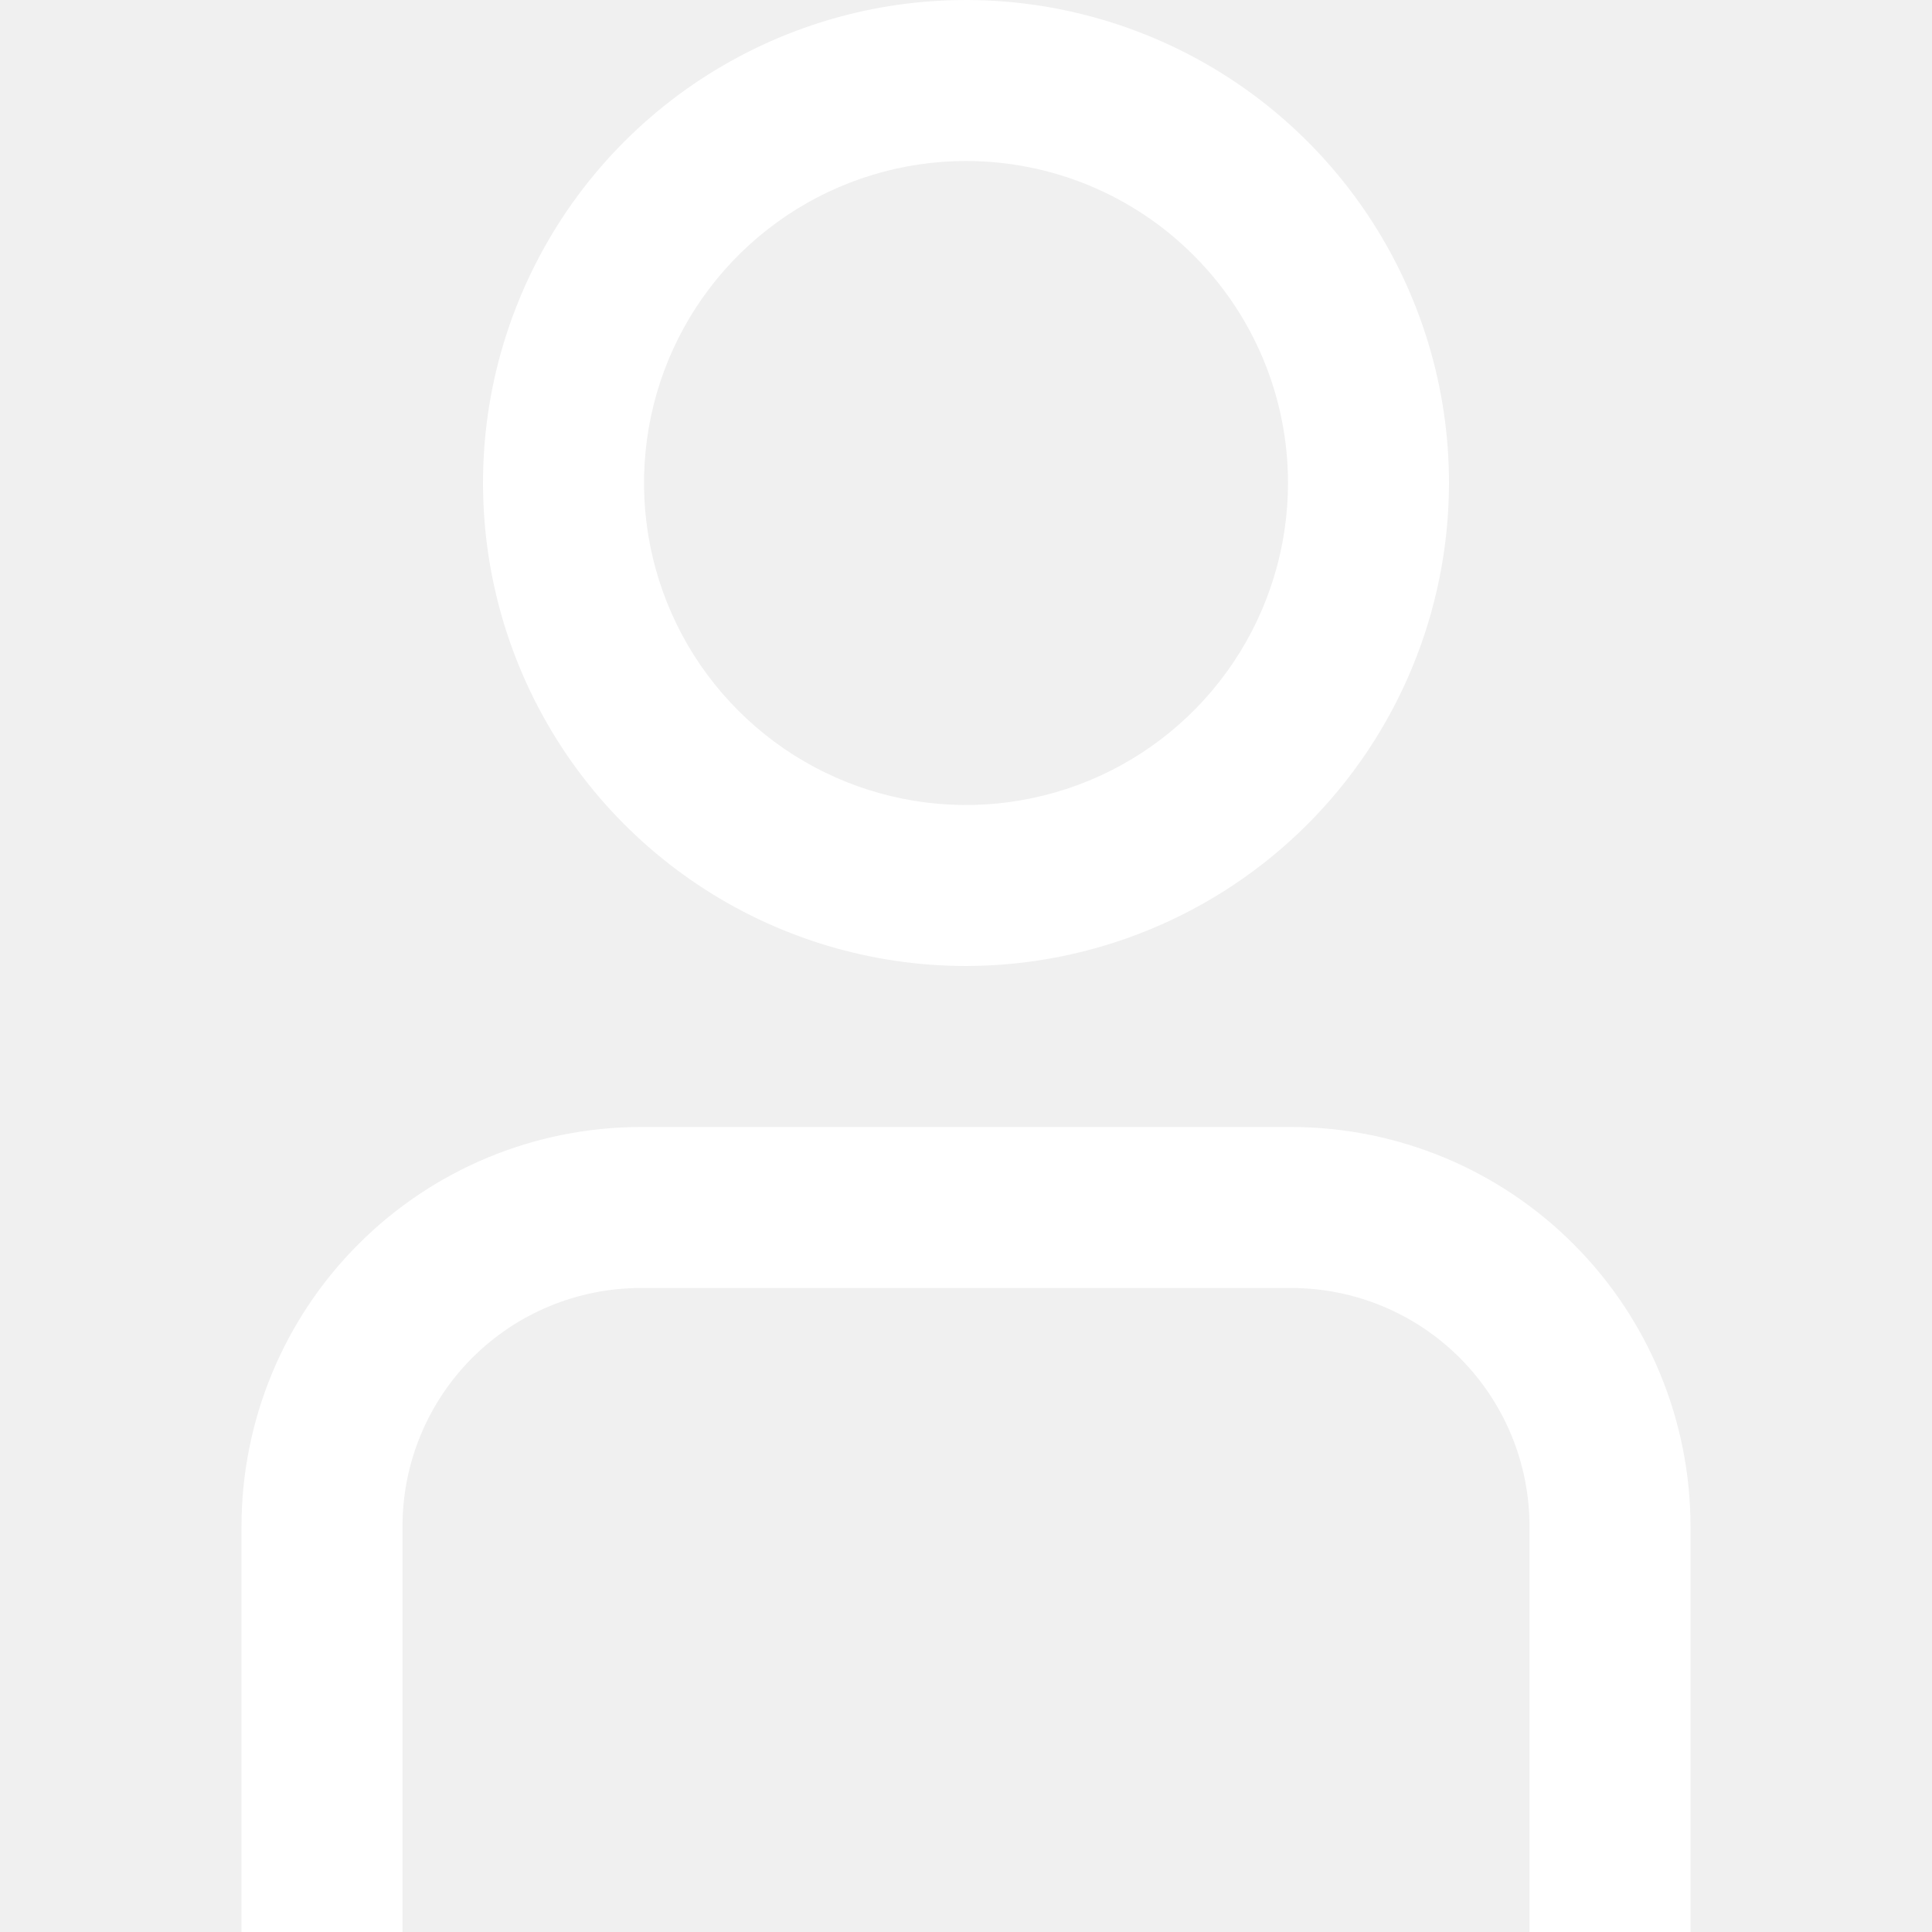
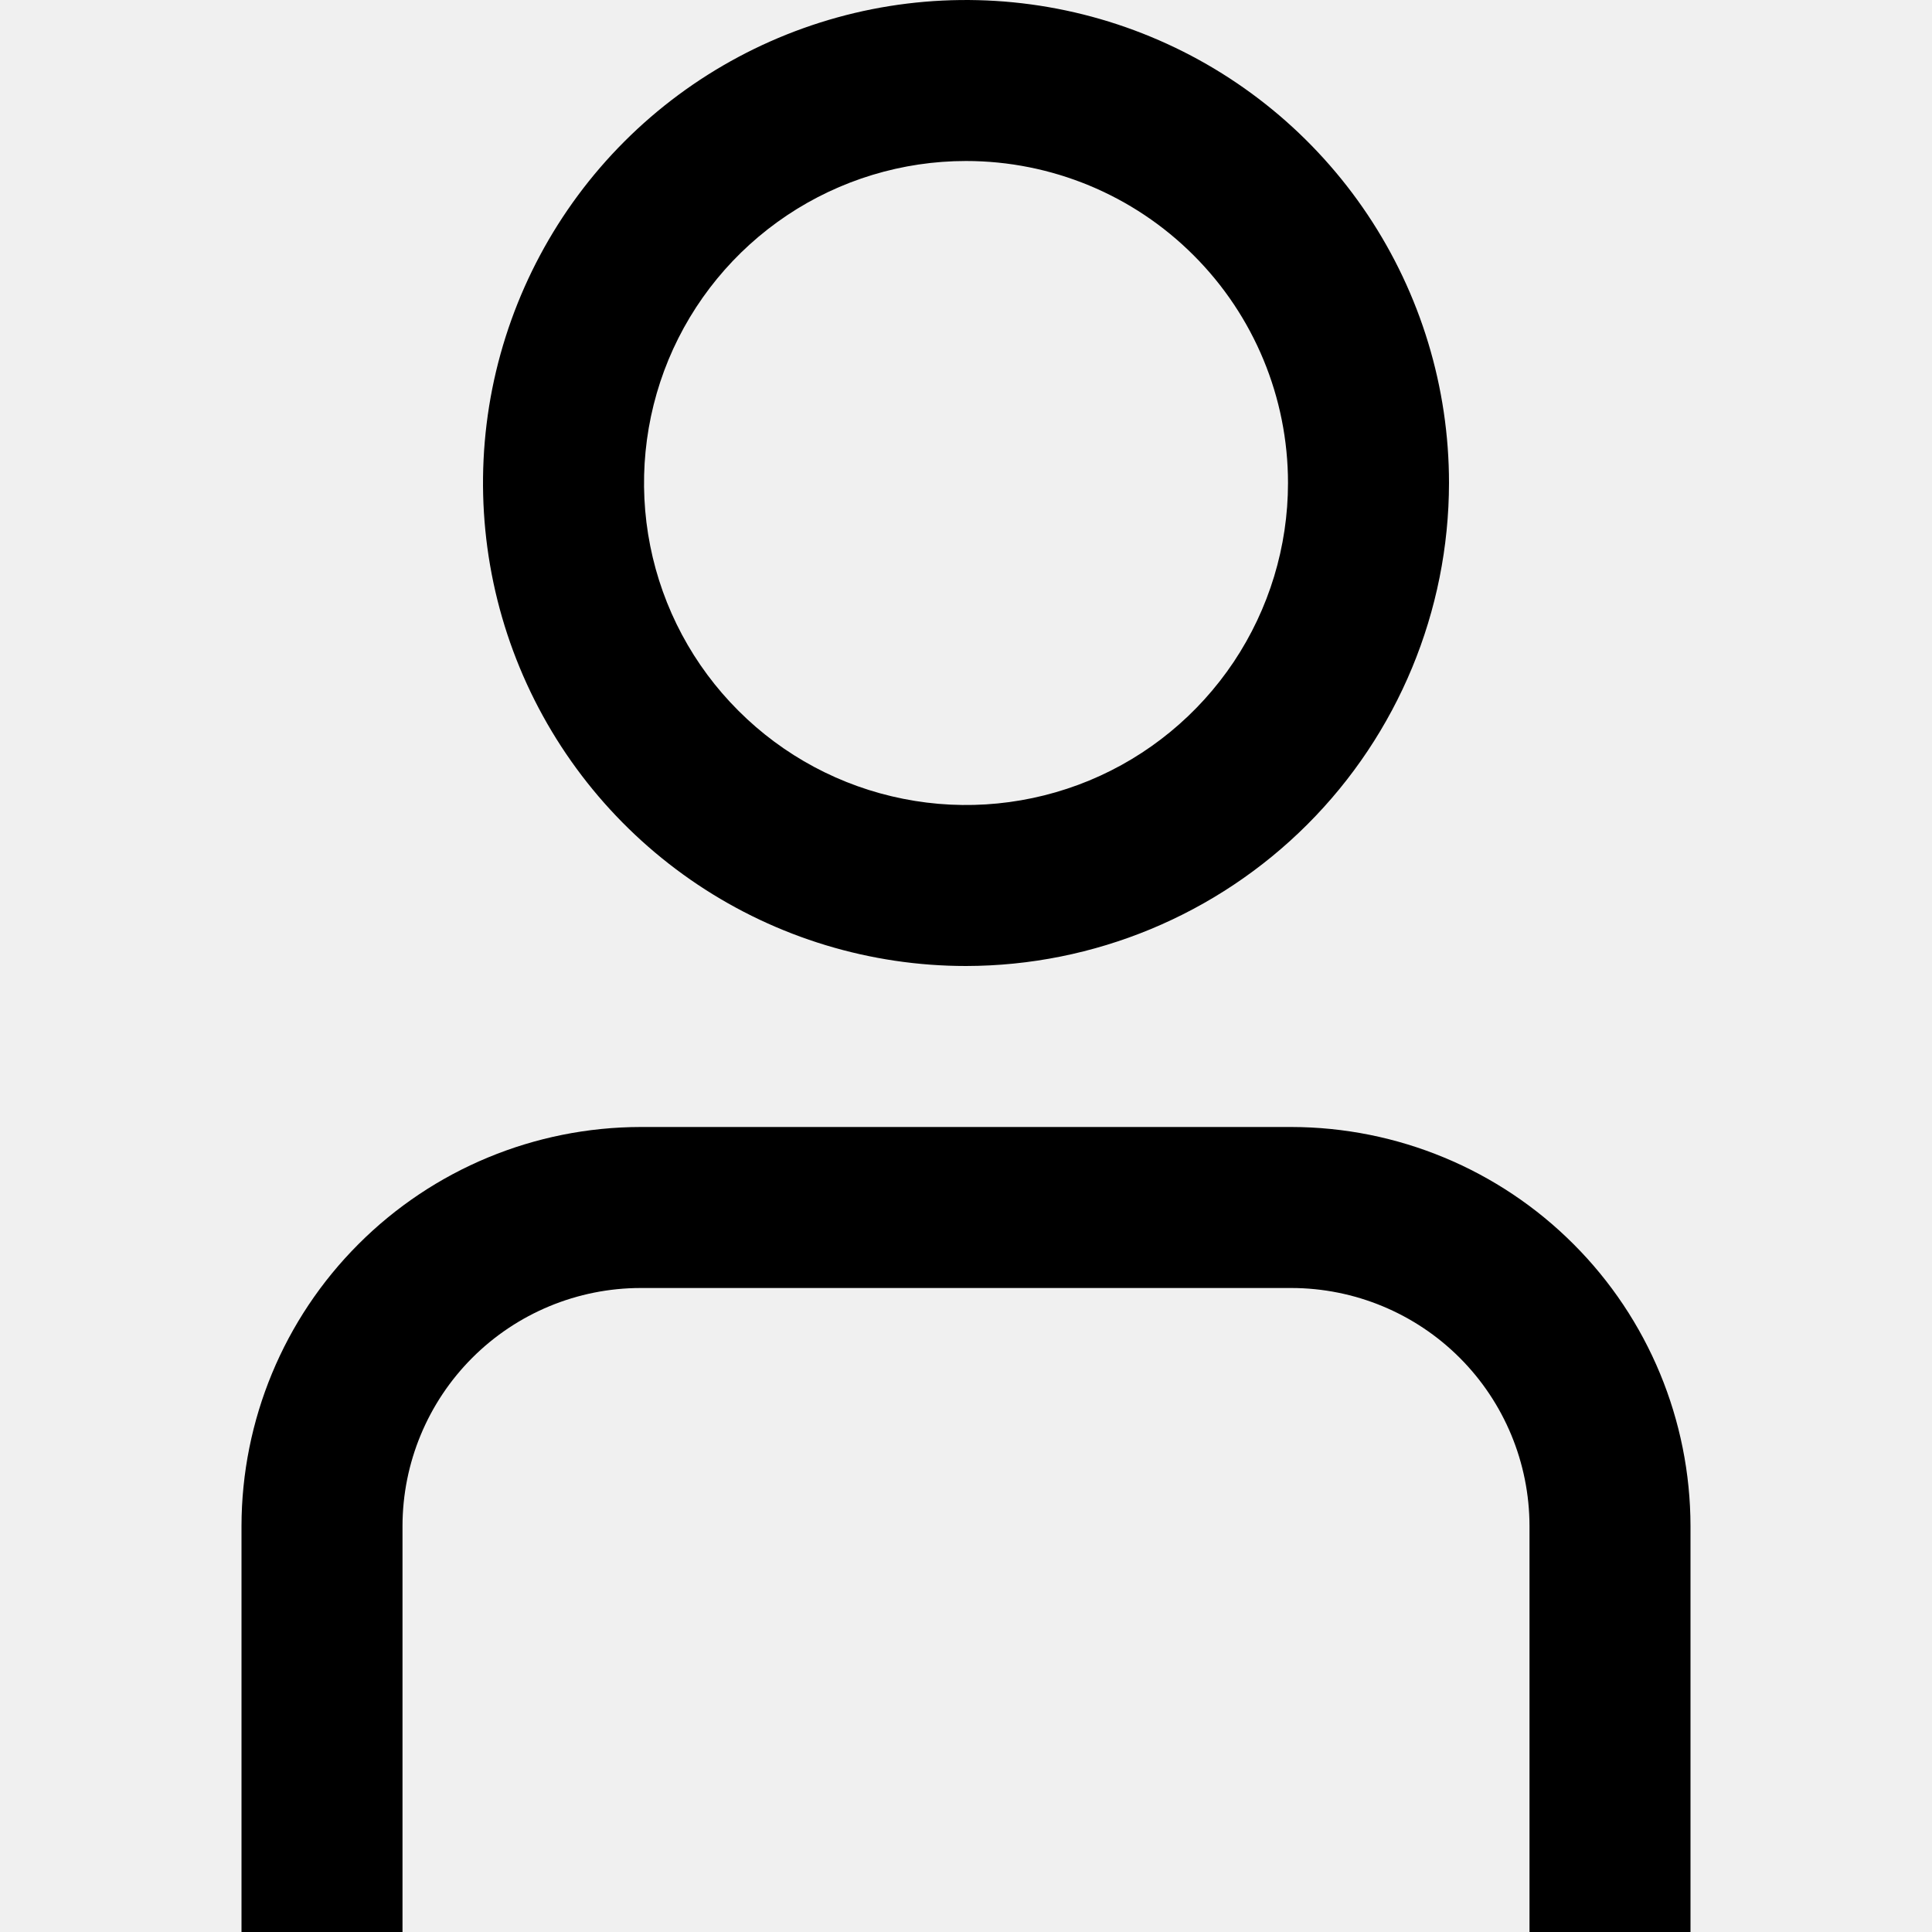
<svg xmlns="http://www.w3.org/2000/svg" width="24" height="24" viewBox="0 0 24 24" fill="none">
  <g clip-path="url(#clip0_1258_9211)">
-     <path d="M21 24H19V18.957C18.999 18.173 18.687 17.421 18.133 16.867C17.579 16.313 16.827 16.001 16.043 16H7.957C7.173 16.001 6.421 16.313 5.867 16.867C5.313 17.421 5.001 18.173 5 18.957V24H3V18.957C3.002 17.643 3.524 16.383 4.454 15.454C5.383 14.524 6.643 14.002 7.957 14H16.043C17.357 14.002 18.617 14.524 19.546 15.454C20.476 16.383 20.998 17.643 21 18.957V24Z" fill="white" />
-     <path d="M12 12C10.813 12 9.653 11.648 8.667 10.989C7.68 10.329 6.911 9.392 6.457 8.296C6.003 7.2 5.884 5.993 6.115 4.829C6.347 3.666 6.918 2.596 7.757 1.757C8.596 0.918 9.666 0.347 10.829 0.115C11.993 -0.116 13.2 0.003 14.296 0.457C15.393 0.911 16.329 1.68 16.989 2.667C17.648 3.653 18 4.813 18 6C17.998 7.591 17.366 9.116 16.241 10.241C15.116 11.366 13.591 11.998 12 12ZM12 2C11.209 2 10.435 2.235 9.778 2.674C9.12 3.114 8.607 3.738 8.304 4.469C8.002 5.2 7.923 6.004 8.077 6.78C8.231 7.556 8.612 8.269 9.172 8.828C9.731 9.388 10.444 9.769 11.22 9.923C11.996 10.078 12.8 9.998 13.531 9.696C14.262 9.393 14.886 8.88 15.326 8.222C15.765 7.564 16 6.791 16 6C16 4.939 15.579 3.922 14.828 3.172C14.078 2.421 13.061 2 12 2Z" fill="white" />
+     <path d="M21 24H19V18.957C18.999 18.173 18.687 17.421 18.133 16.867C17.579 16.313 16.827 16.001 16.043 16H7.957C7.173 16.001 6.421 16.313 5.867 16.867C5.313 17.421 5.001 18.173 5 18.957V24H3V18.957C3.002 17.643 3.524 16.383 4.454 15.454C5.383 14.524 6.643 14.002 7.957 14H16.043C17.357 14.002 18.617 14.524 19.546 15.454C20.476 16.383 20.998 17.643 21 18.957V24Z" fill="currentColor" />
+     <path d="M12 12C10.813 12 9.653 11.648 8.667 10.989C7.68 10.329 6.911 9.392 6.457 8.296C6.003 7.2 5.884 5.993 6.115 4.829C6.347 3.666 6.918 2.596 7.757 1.757C8.596 0.918 9.666 0.347 10.829 0.115C11.993 -0.116 13.2 0.003 14.296 0.457C15.393 0.911 16.329 1.68 16.989 2.667C17.648 3.653 18 4.813 18 6C17.998 7.591 17.366 9.116 16.241 10.241C15.116 11.366 13.591 11.998 12 12ZM12 2C11.209 2 10.435 2.235 9.778 2.674C9.12 3.114 8.607 3.738 8.304 4.469C8.002 5.2 7.923 6.004 8.077 6.78C8.231 7.556 8.612 8.269 9.172 8.828C9.731 9.388 10.444 9.769 11.22 9.923C11.996 10.078 12.8 9.998 13.531 9.696C14.262 9.393 14.886 8.88 15.326 8.222C15.765 7.564 16 6.791 16 6C16 4.939 15.579 3.922 14.828 3.172C14.078 2.421 13.061 2 12 2Z" fill="currentColor" />
  </g>
  <defs>
    <clipPath id="clip0_1258_9211">
      <rect width="24" height="24" fill="white" />
    </clipPath>
  </defs>
</svg>
